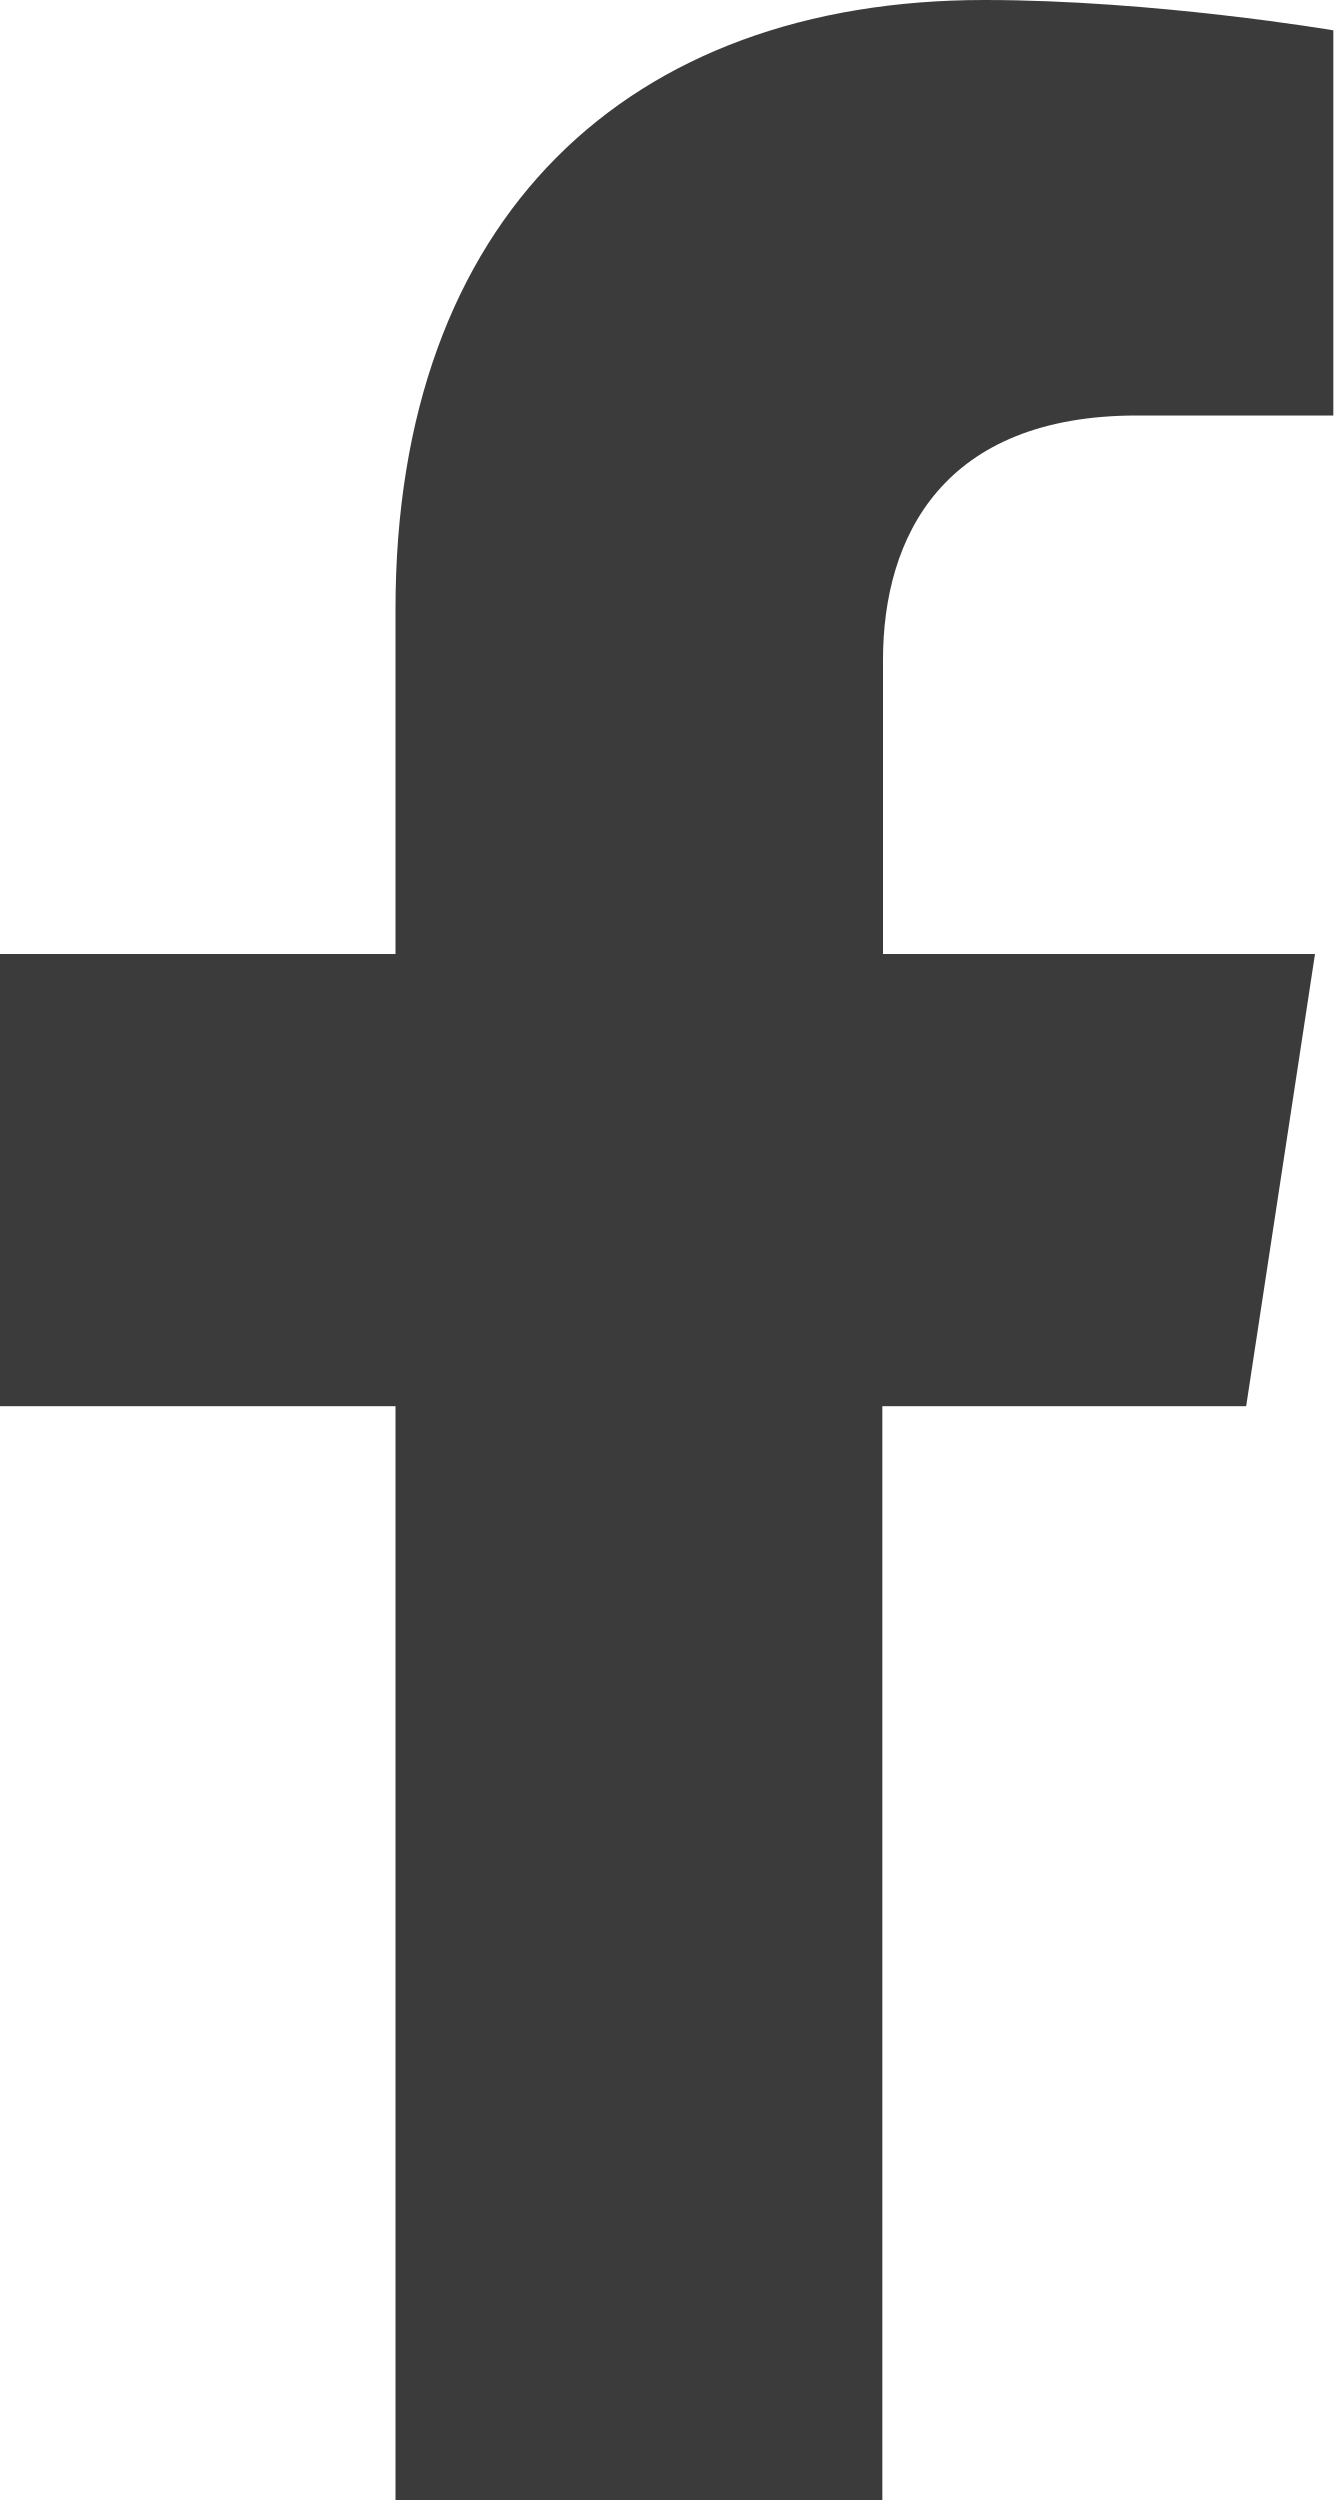
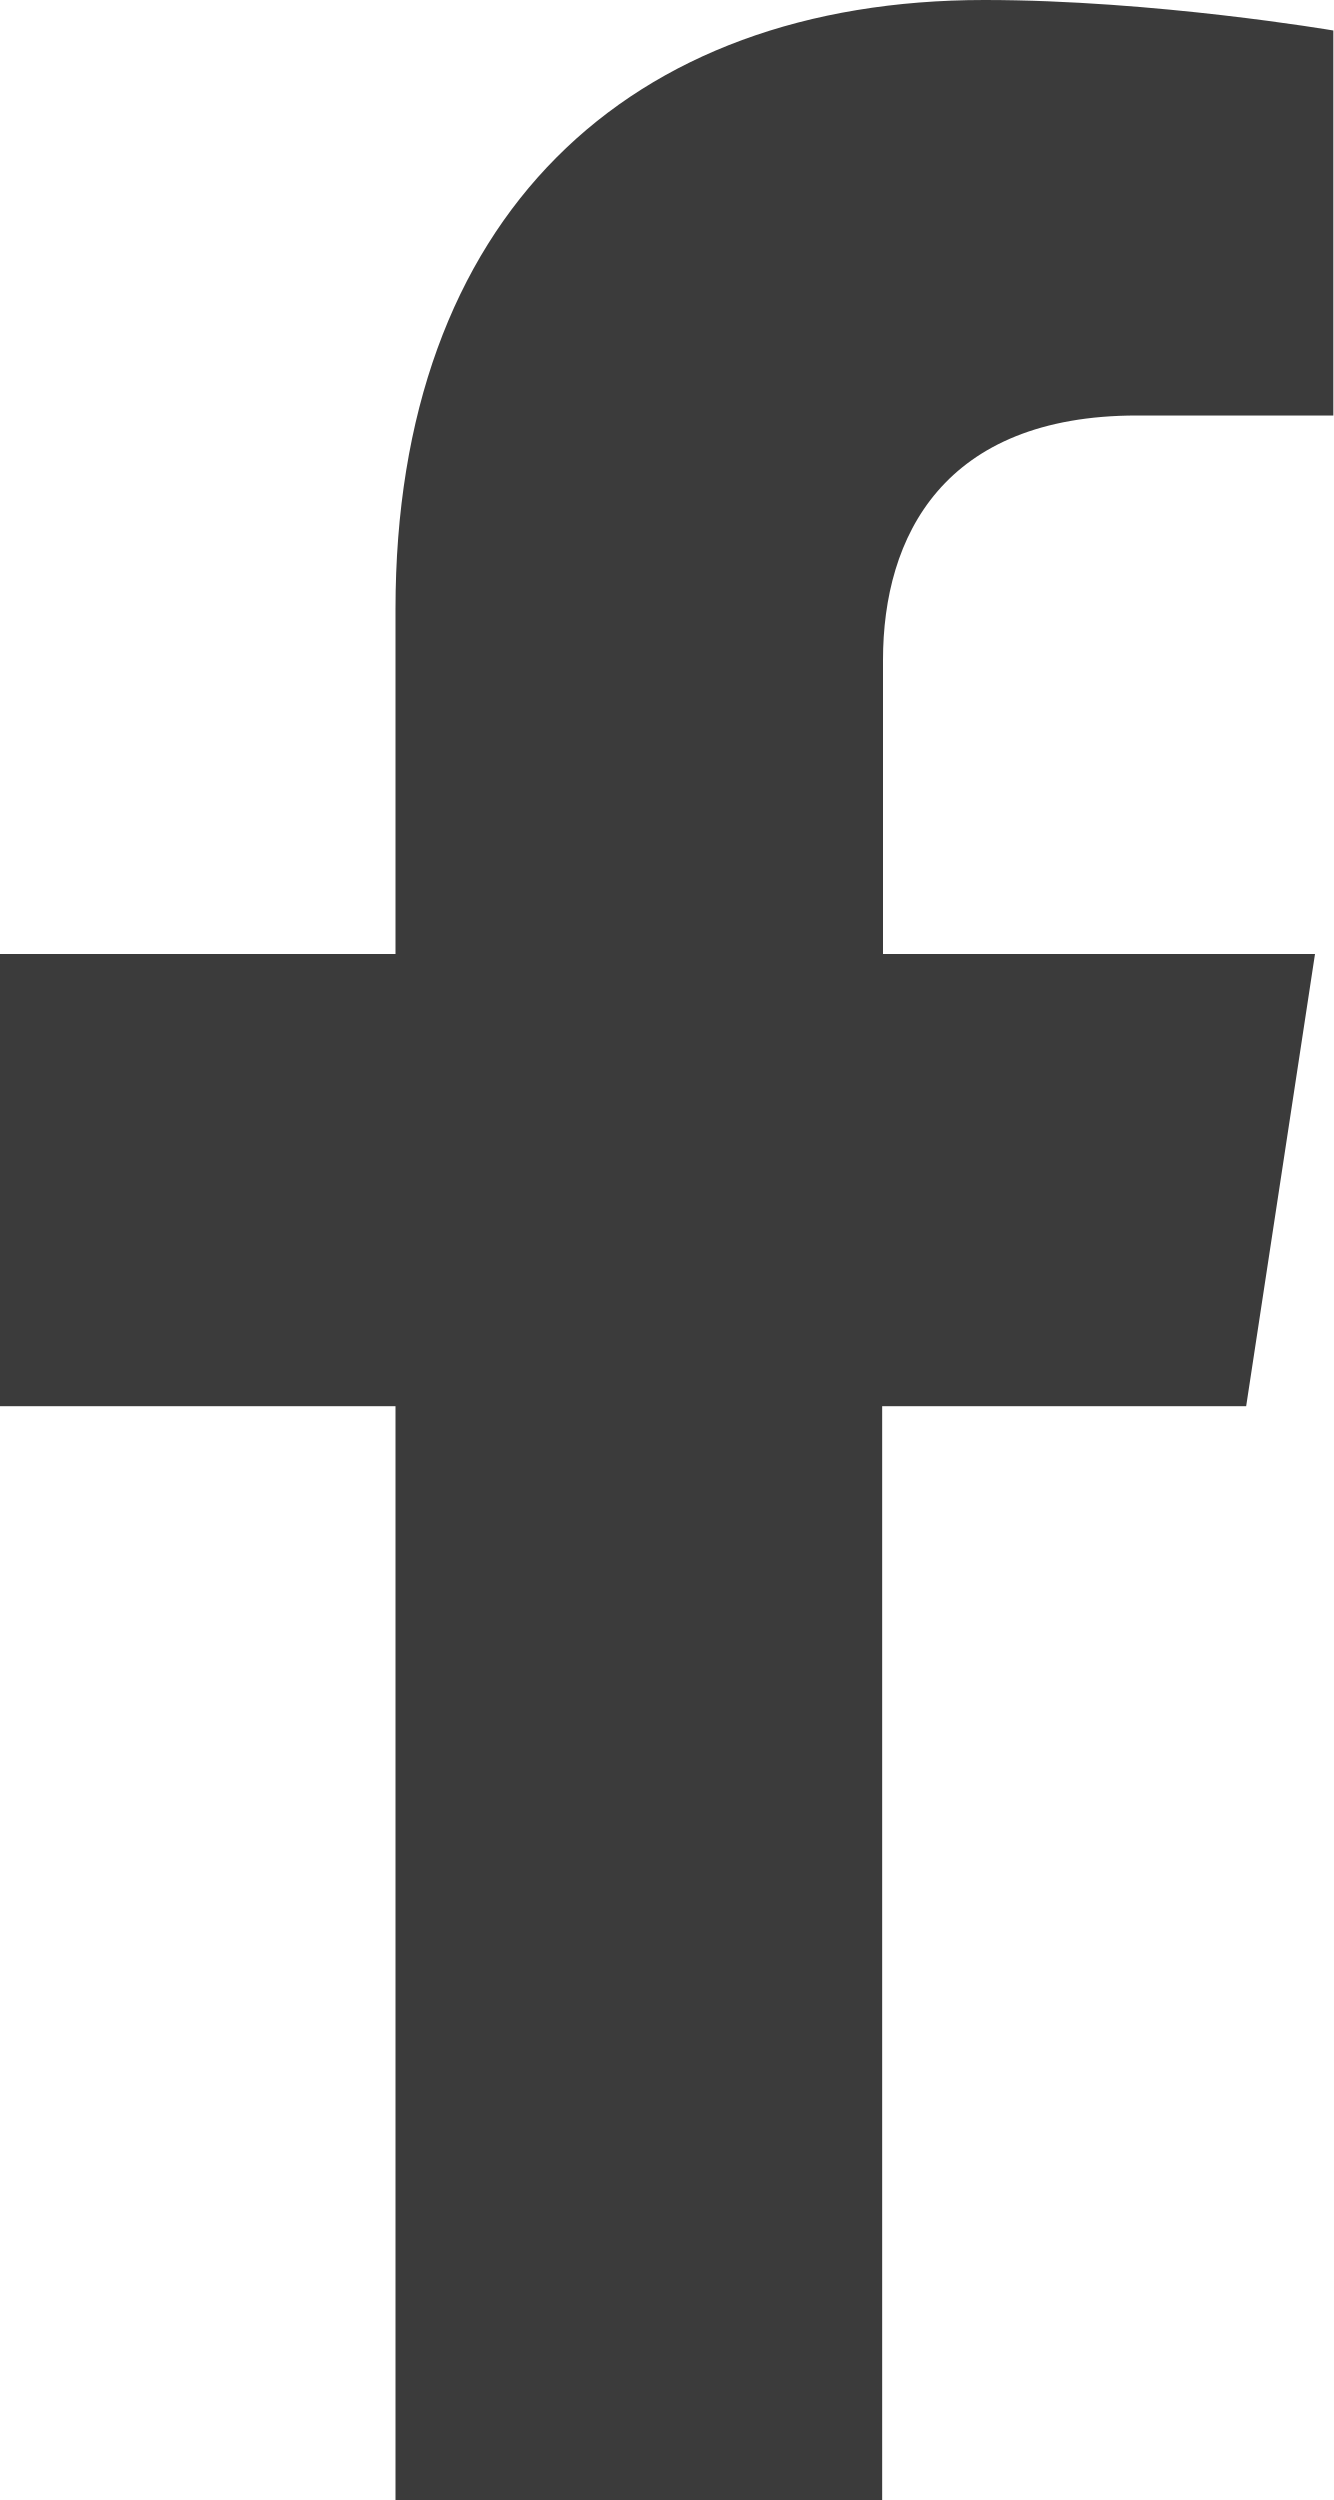
- <svg xmlns="http://www.w3.org/2000/svg" width="8" height="15" viewBox="0 0 8 15" fill="none">
-   <path d="M7.477 8.437L7.89 5.724H5.298V3.96C5.298 3.218 5.661 2.493 6.822 2.493H8V0.182C8 0.182 6.928 0 5.906 0C3.77 0 2.373 1.302 2.373 3.655V5.724H0V8.437H2.373V15H5.294V8.437H7.477Z" fill="#3B3B3B" />
+ <svg xmlns="http://www.w3.org/2000/svg" width="8" height="15" fill="none">
+   <path d="M7.477 8.437l.413-2.713H5.298V3.96c0-.742.363-1.467 1.524-1.467H8V.183S6.928 0 5.906 0C3.77 0 2.373 1.302 2.373 3.655v2.069H0v2.713h2.373V15h2.92V8.437h2.184z" fill="#3B3B3B" />
</svg>
